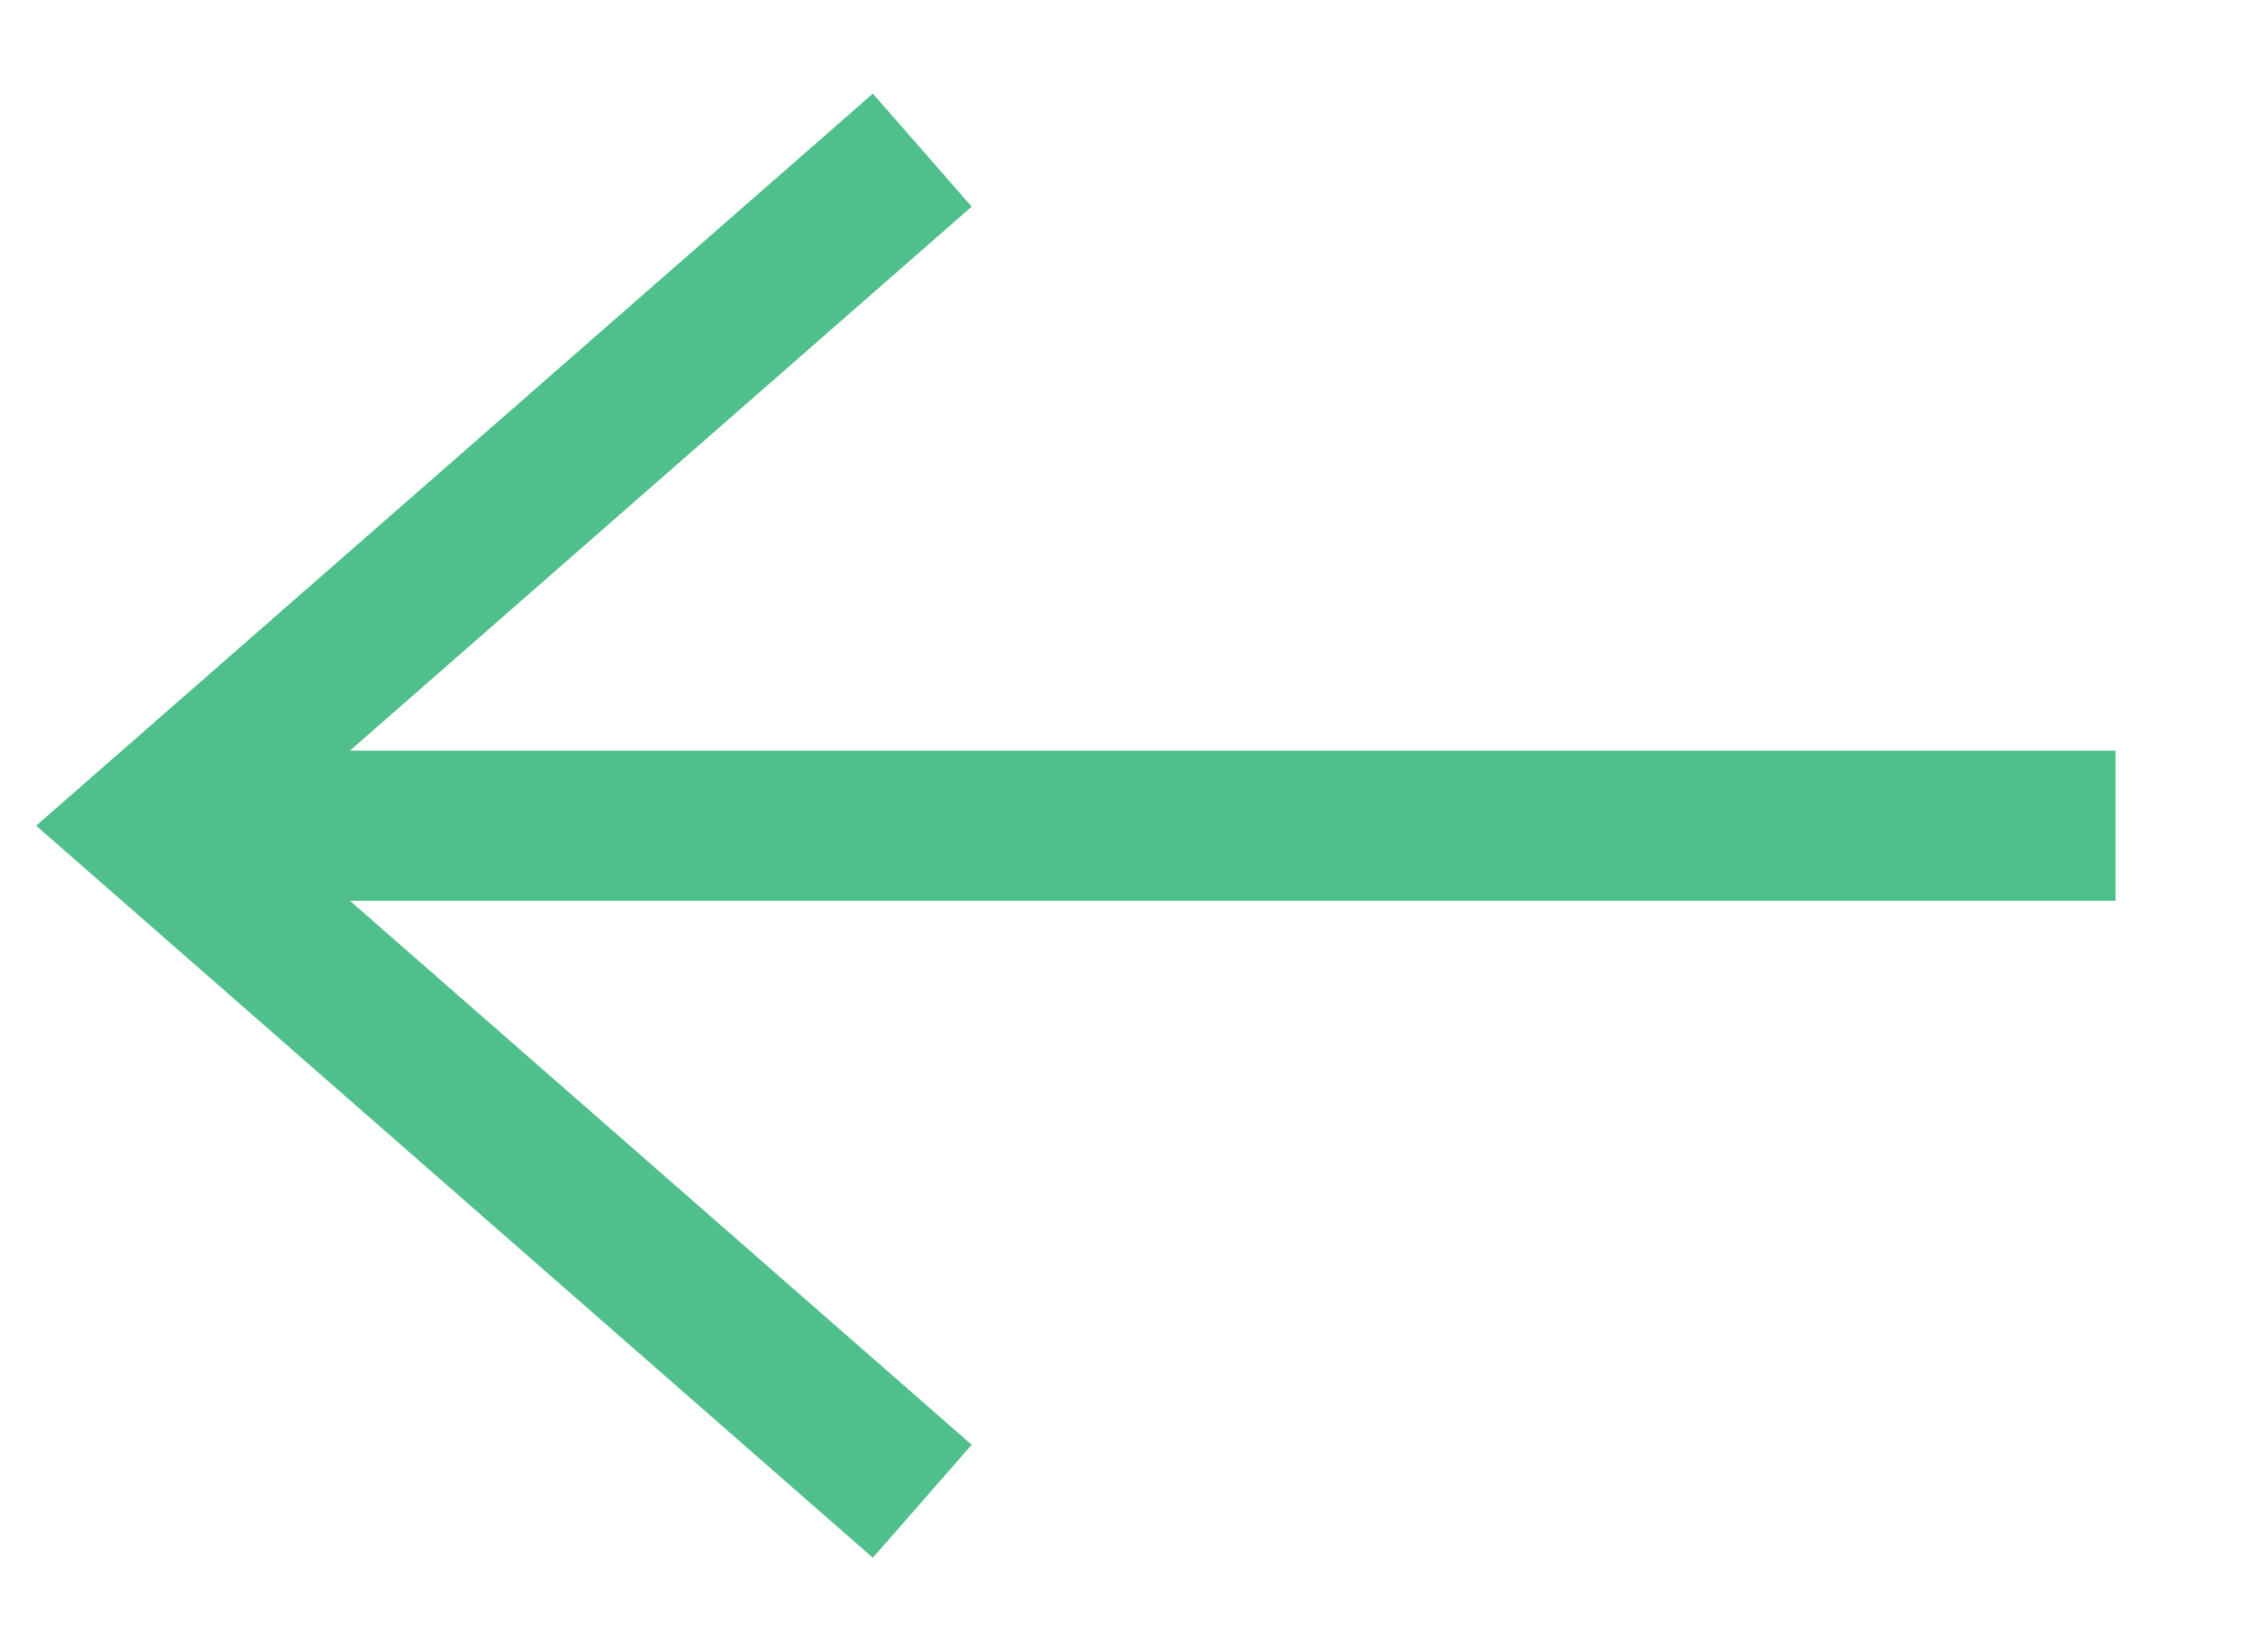
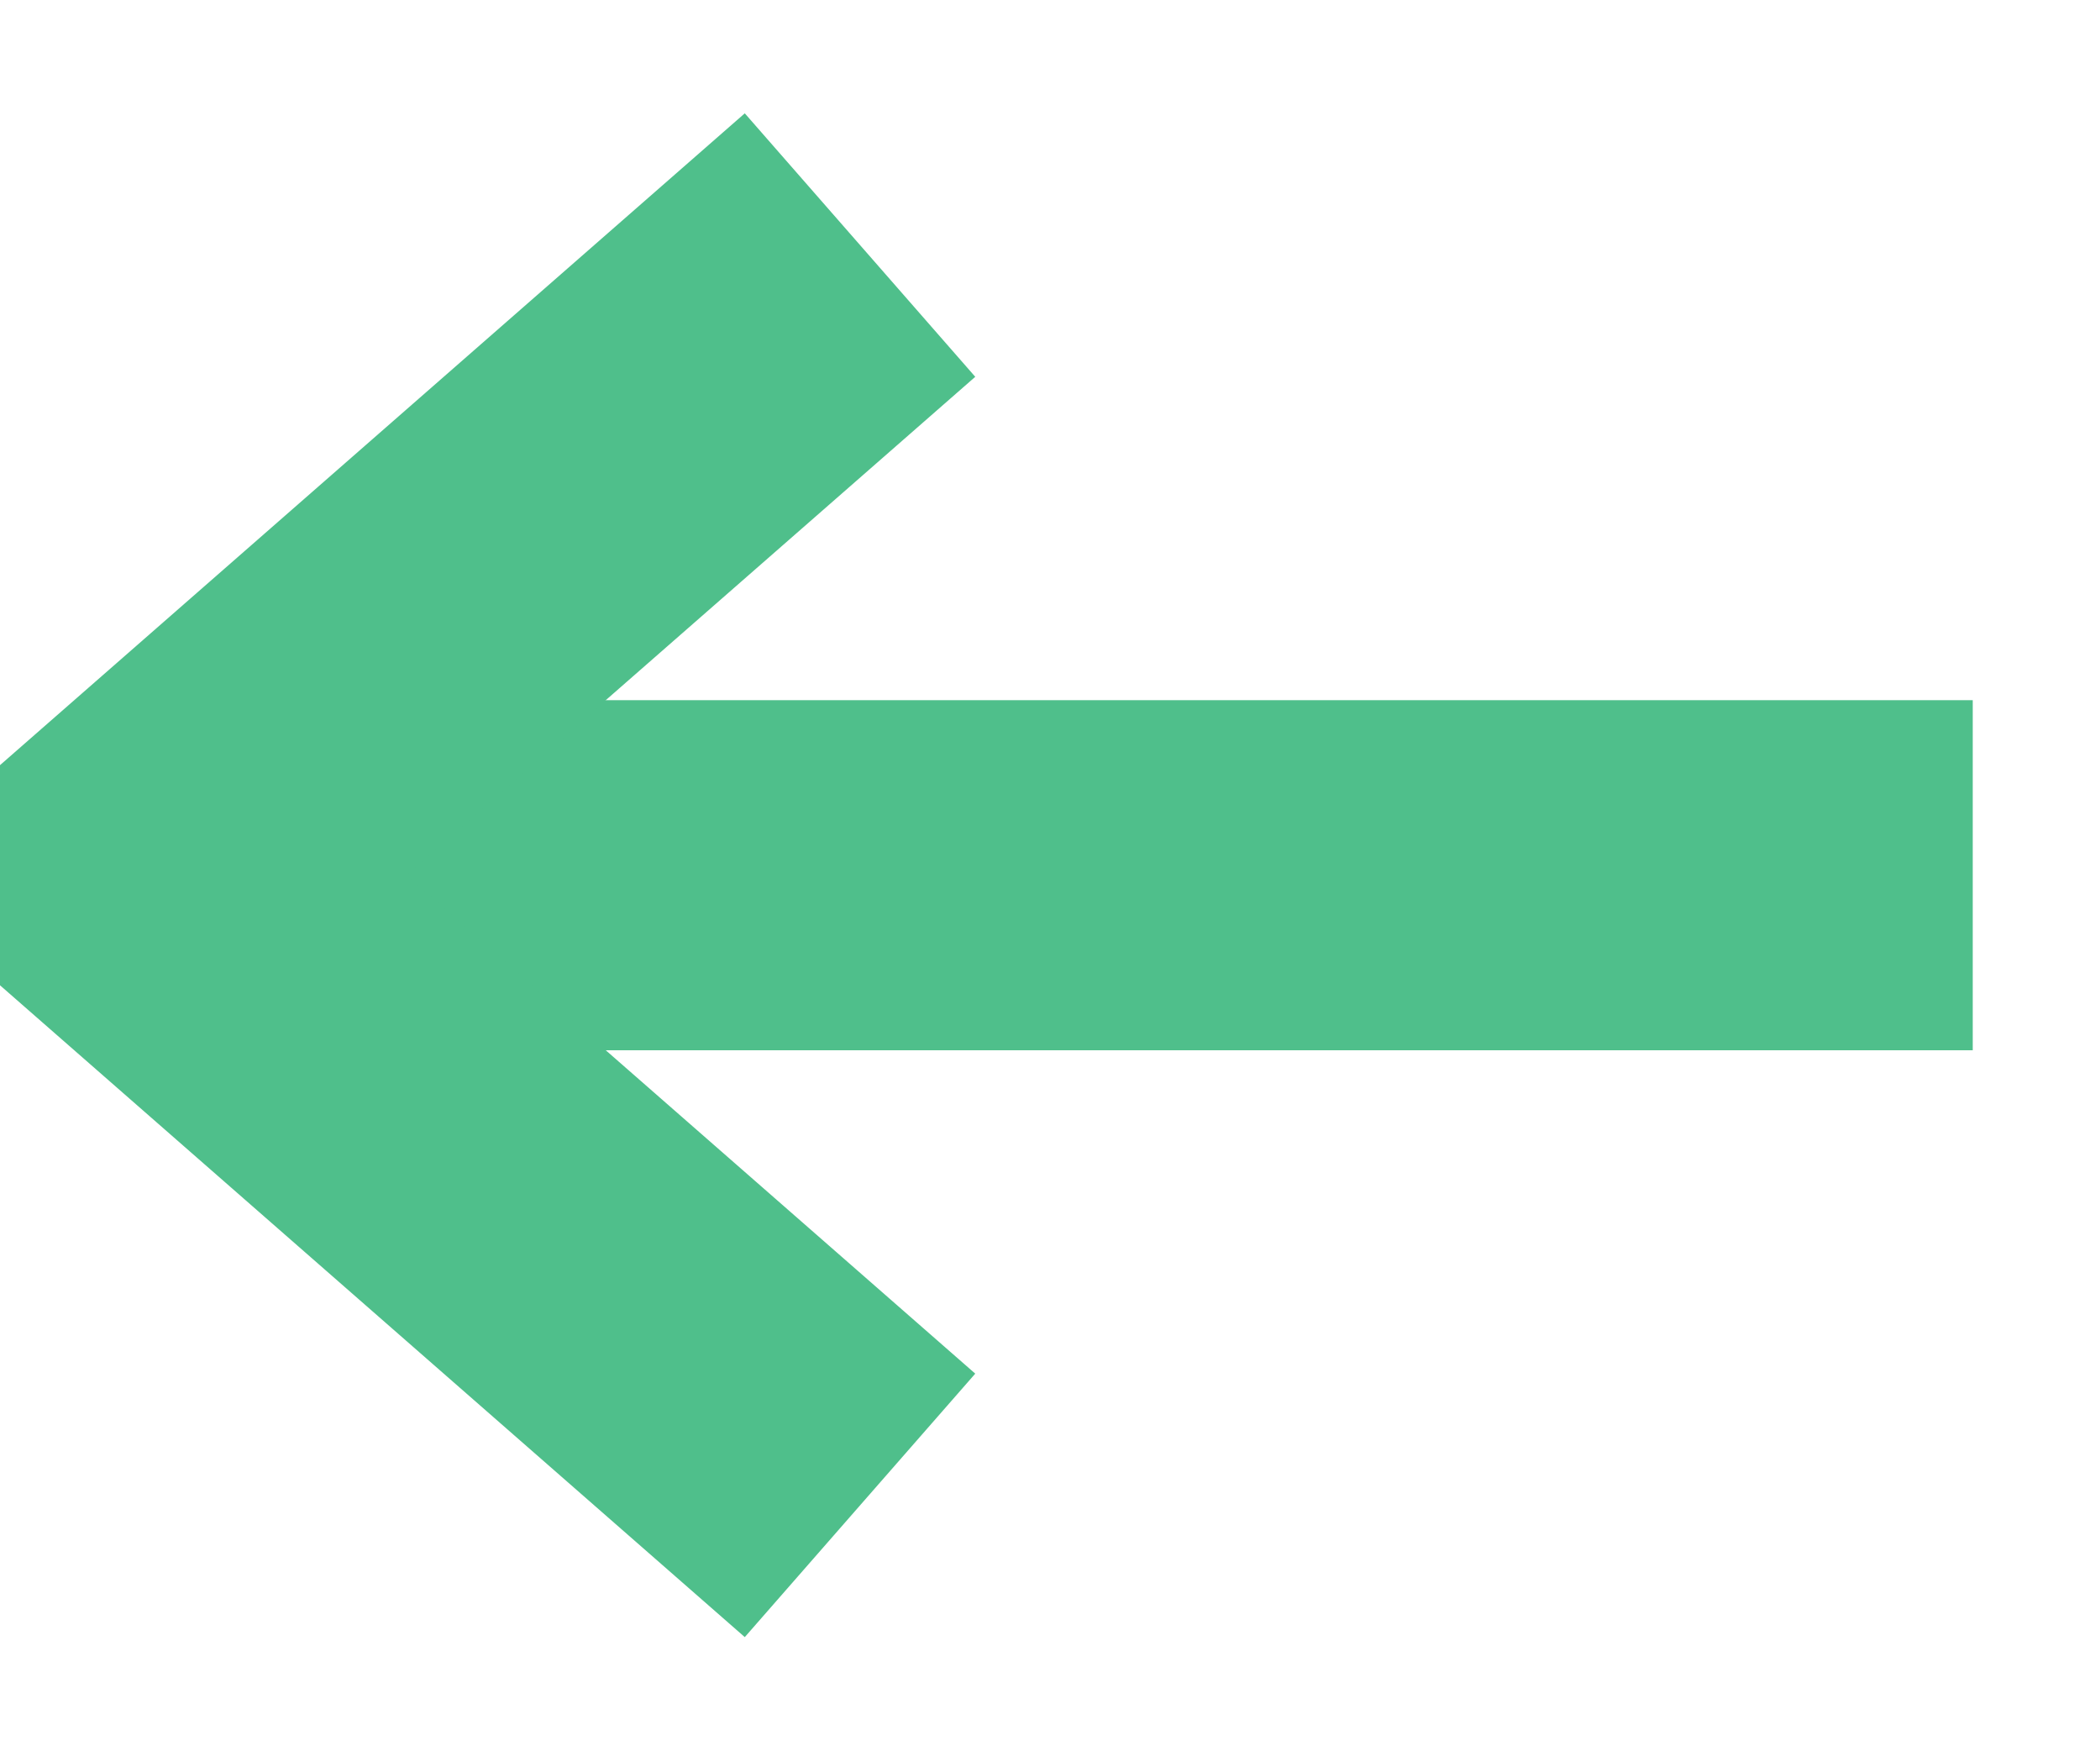
- <svg xmlns="http://www.w3.org/2000/svg" width="15" height="11" viewBox="0 0 15 11" fill="none">
-   <path d="M14.091 5.5H1" stroke="#4FBF8B" strokeWidth="1.5" strokeLinecap="round" strokeLinejoin="round" />
-   <path d="M6.143 10L1 5.5L6.143 1" stroke="#4FBF8B" strokeWidth="1.5" strokeLinecap="round" strokeLinejoin="round" />
+ <svg xmlns="http://www.w3.org/2000/svg" width="18" height="15" viewBox="0 0 15 11" fill="none">
+   <path d="M14.091 5.5H1" stroke="#4FBF8B" stroke-width="2.5" strokeLinecap="round" strokeLinejoin="round" />
+   <path d="M6.143 10L1 5.5L6.143 1" stroke="#4FBF8B" stroke-width="2.5" strokeLinecap="round" strokeLinejoin="round" />
</svg>
